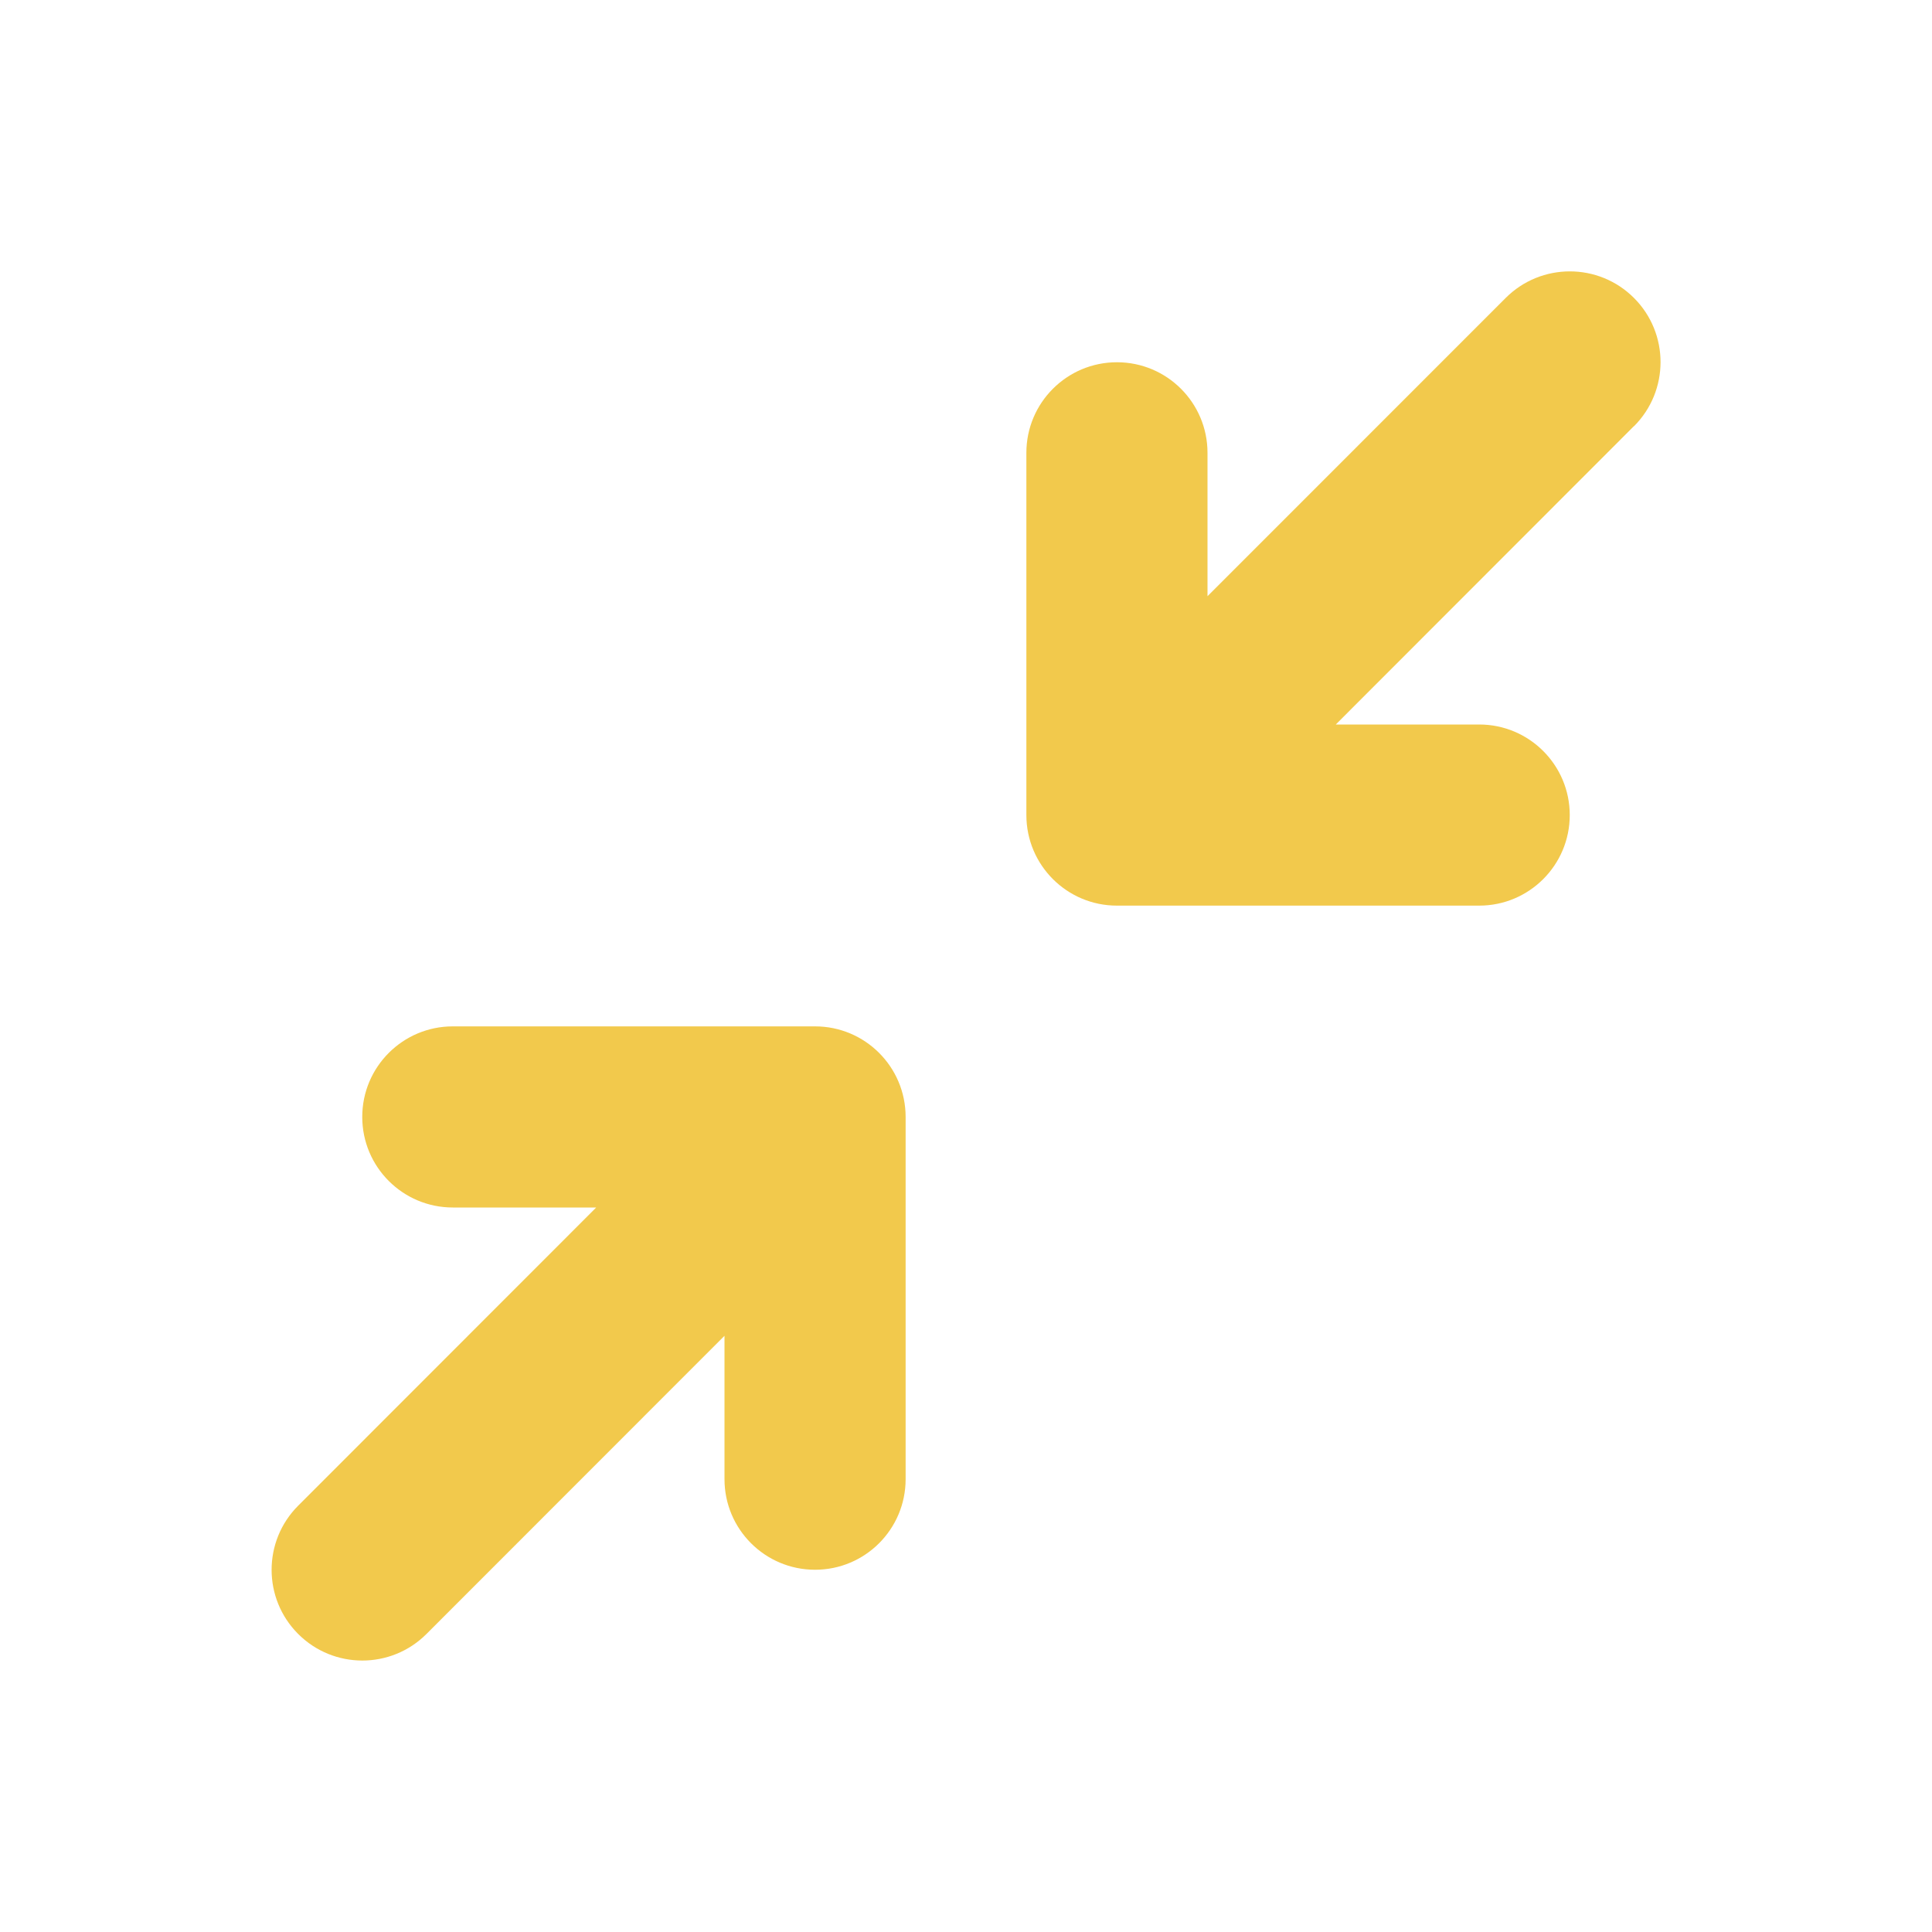
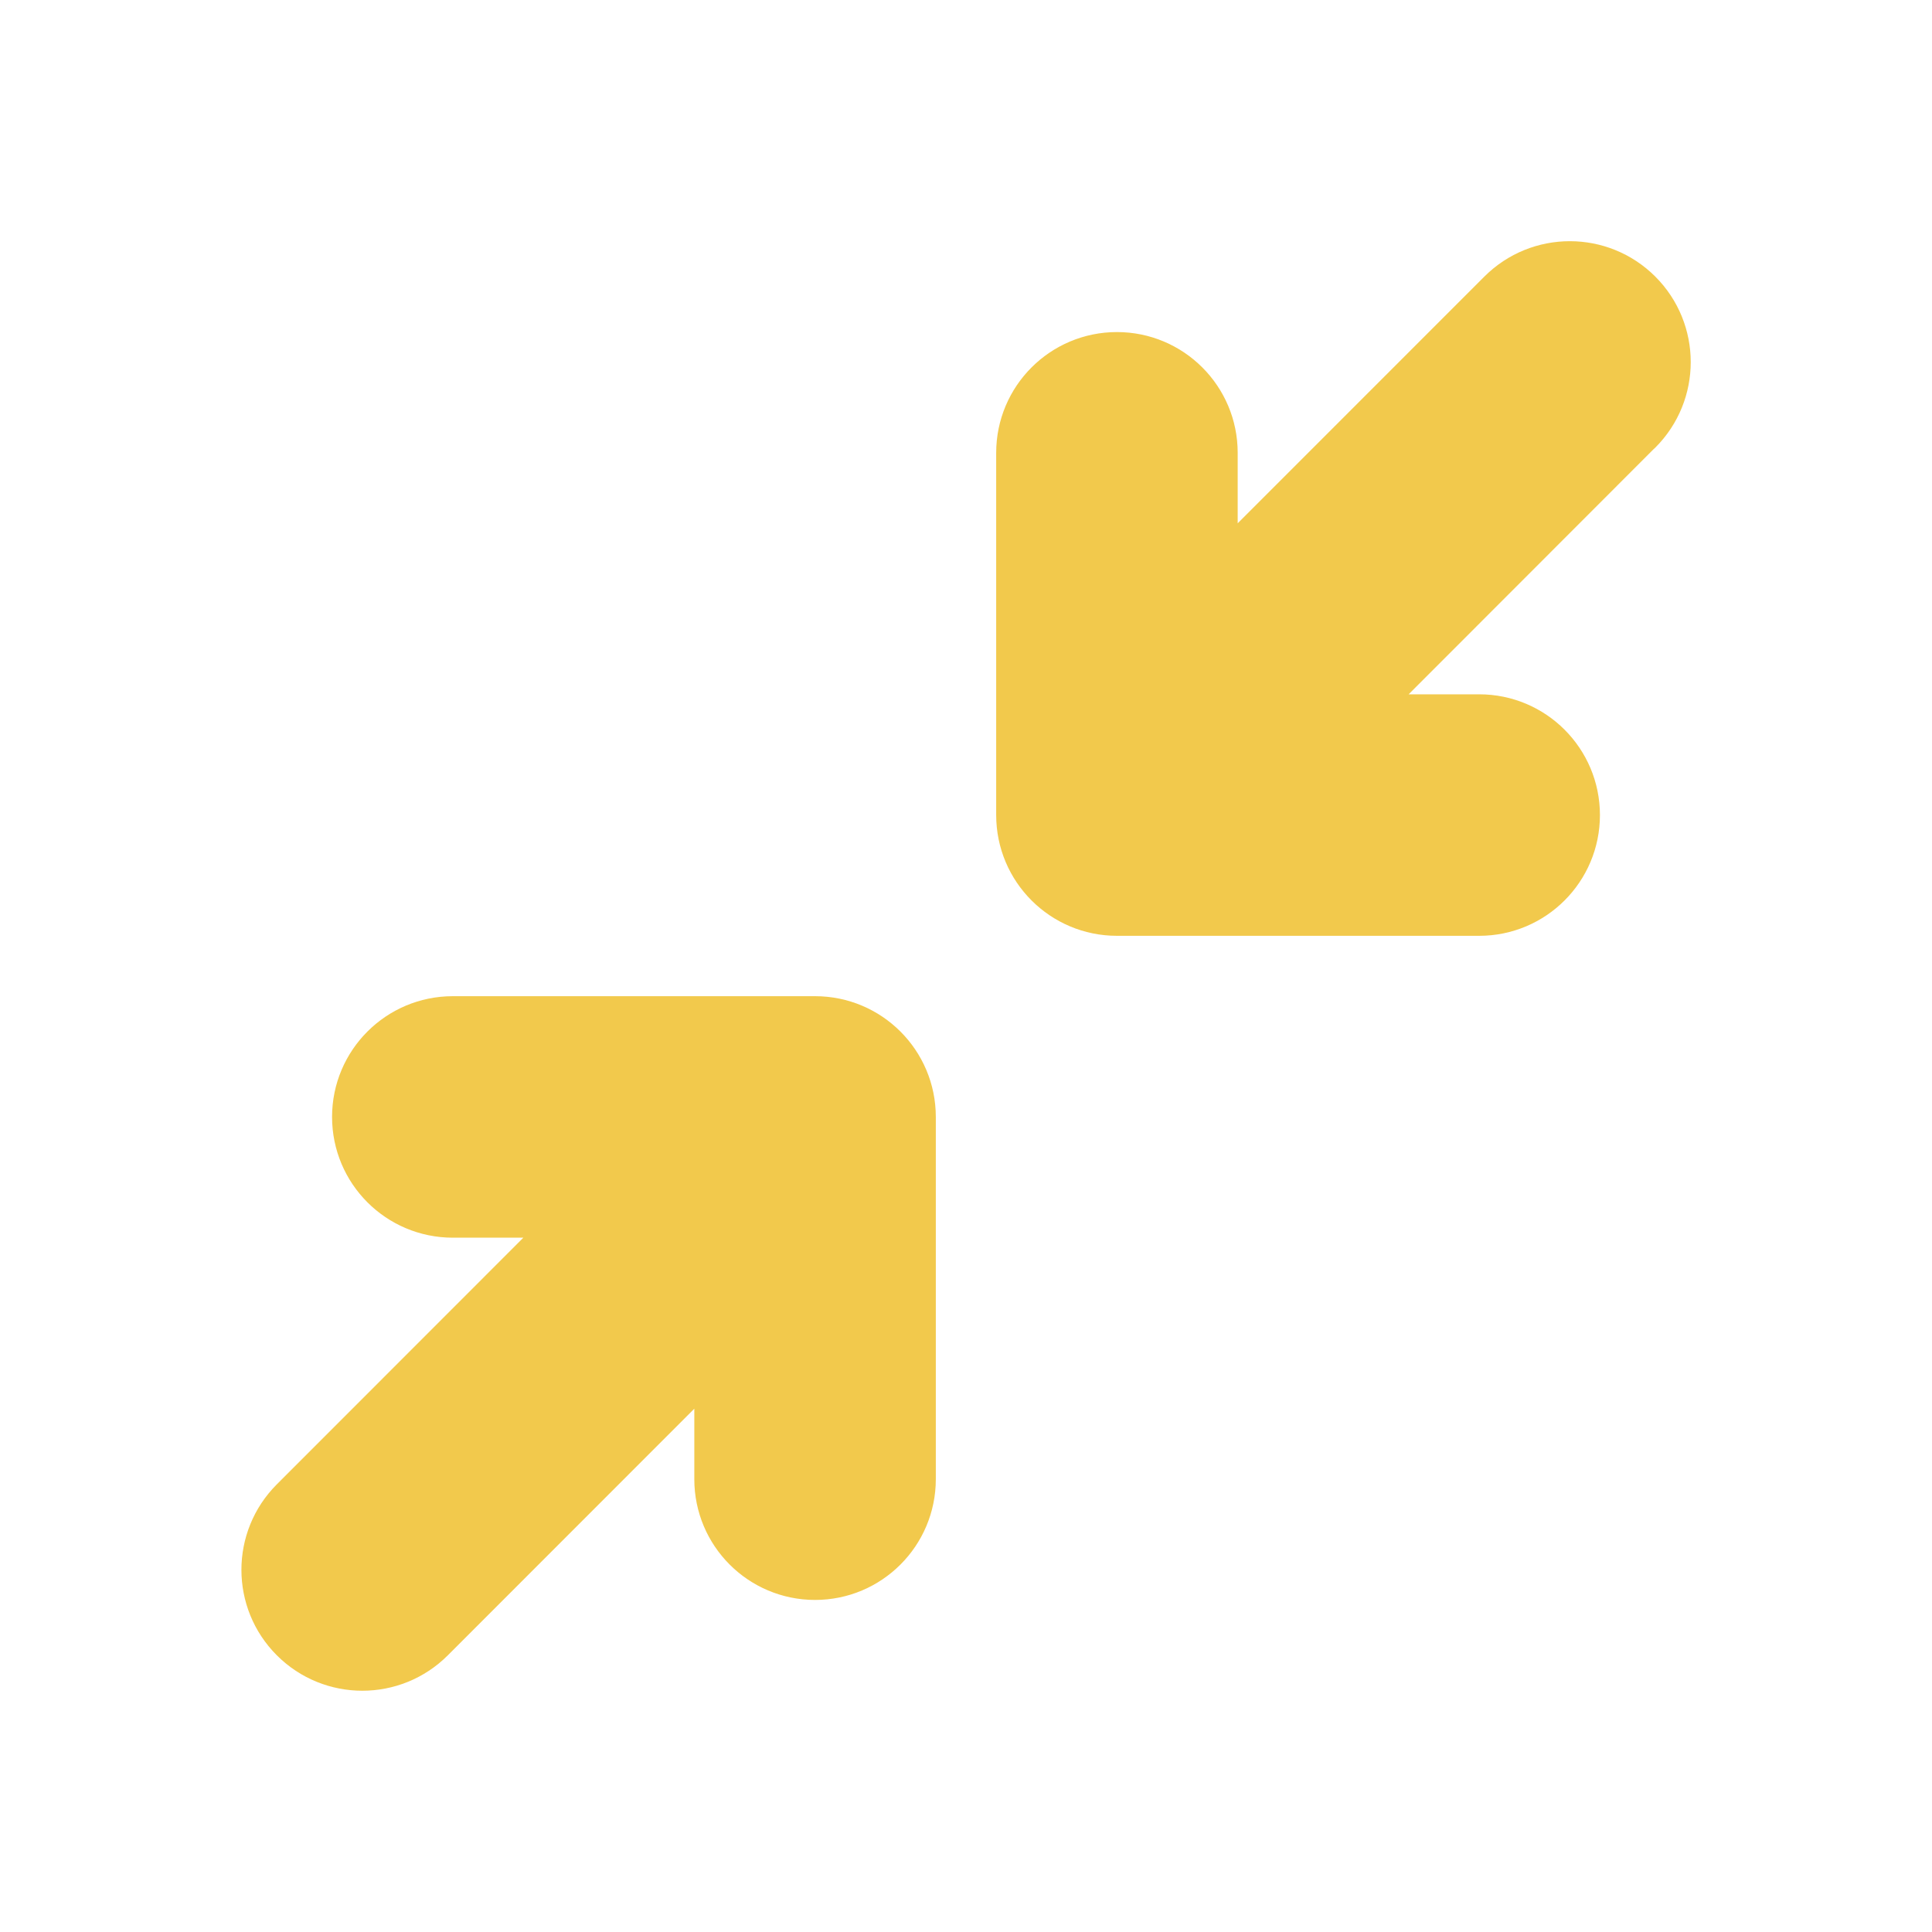
- <svg xmlns="http://www.w3.org/2000/svg" viewBox="0 0 256 256" fill="#f2c94c" data-icon-family="phosphor" data-icon-name="arrows-in-simple" data-icon-weight="bold">
+ <svg xmlns="http://www.w3.org/2000/svg" viewBox="0 0 256 256" fill="#f2c94c" stroke="#f2c94c" stroke-width="8" stroke-linejoin="round" data-icon-family="phosphor" data-icon-name="arrows-in-simple" data-icon-weight="bold" data-icon-optical-stroke="8">
  <path d="M216.49,56.48,177,96h19a12,12,0,0,1,0,24H148a12,12,0,0,1-12-12V60a12,12,0,0,1,24,0V79l39.51-39.52a12,12,0,0,1,17,17ZM108,136H60a12,12,0,0,0,0,24H79L39.51,199.51a12,12,0,0,0,17,17L96,177v19a12,12,0,0,0,24,0V148A12,12,0,0,0,108,136Z" />
</svg>
